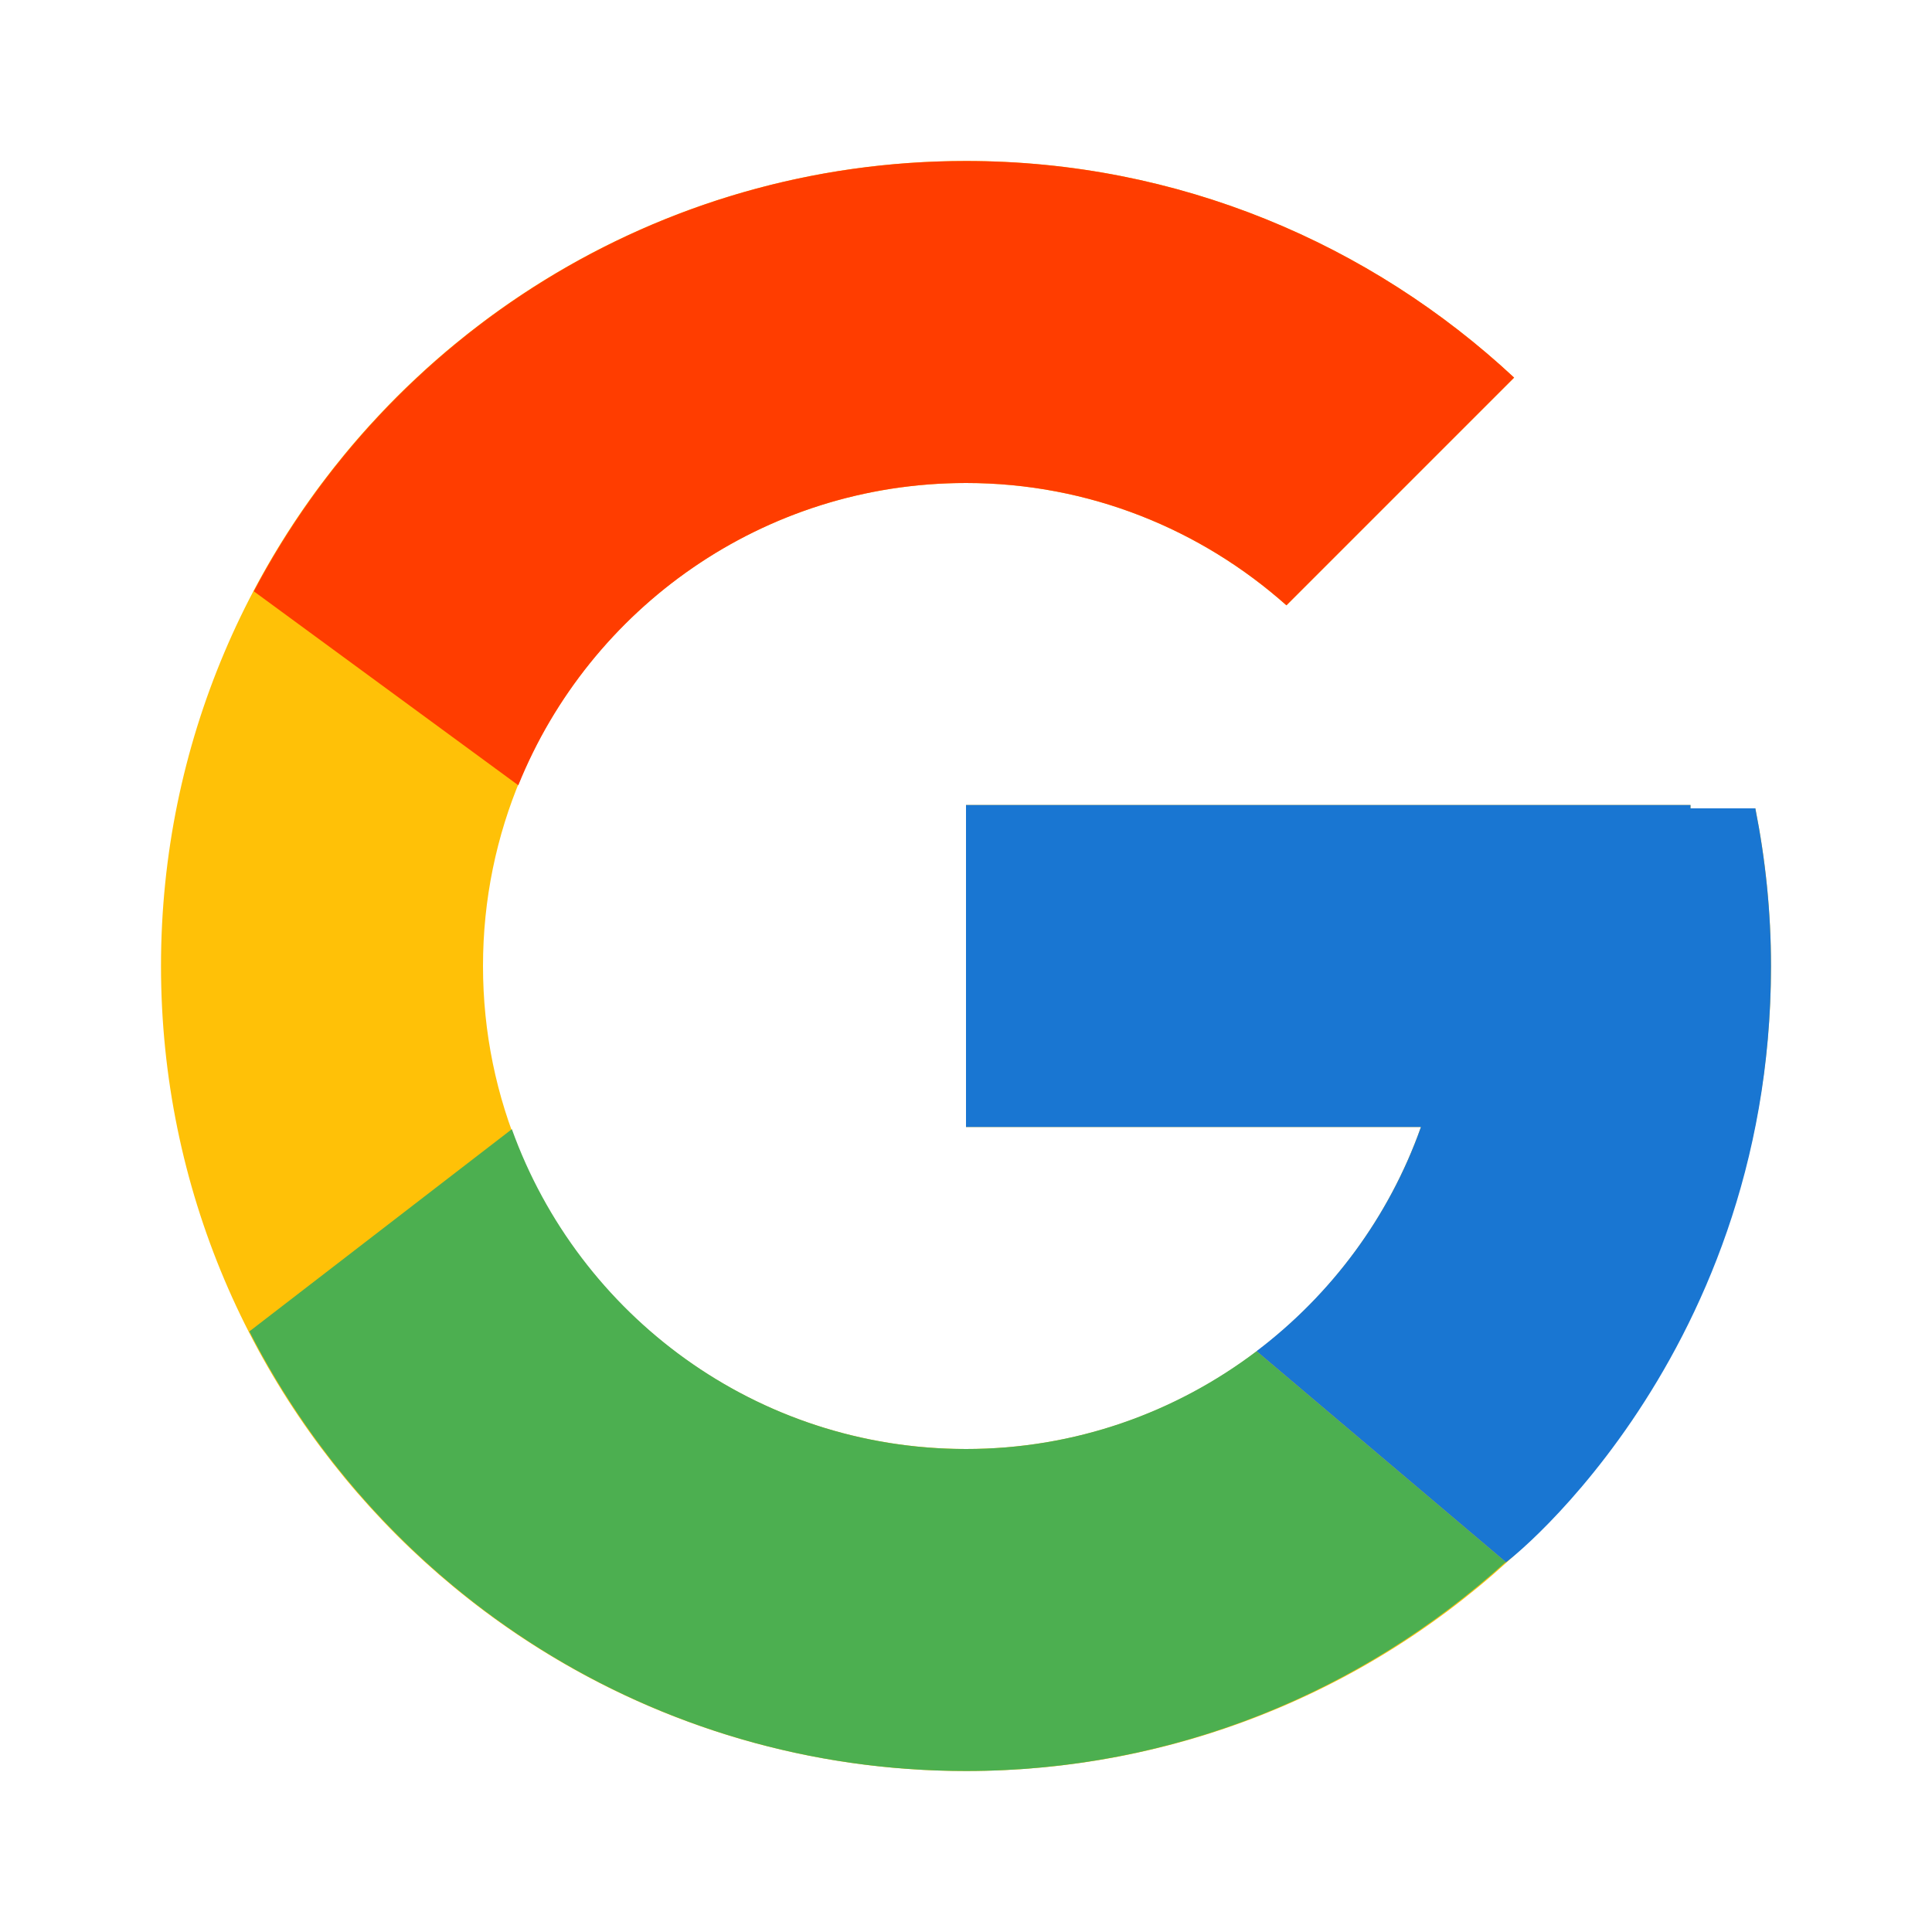
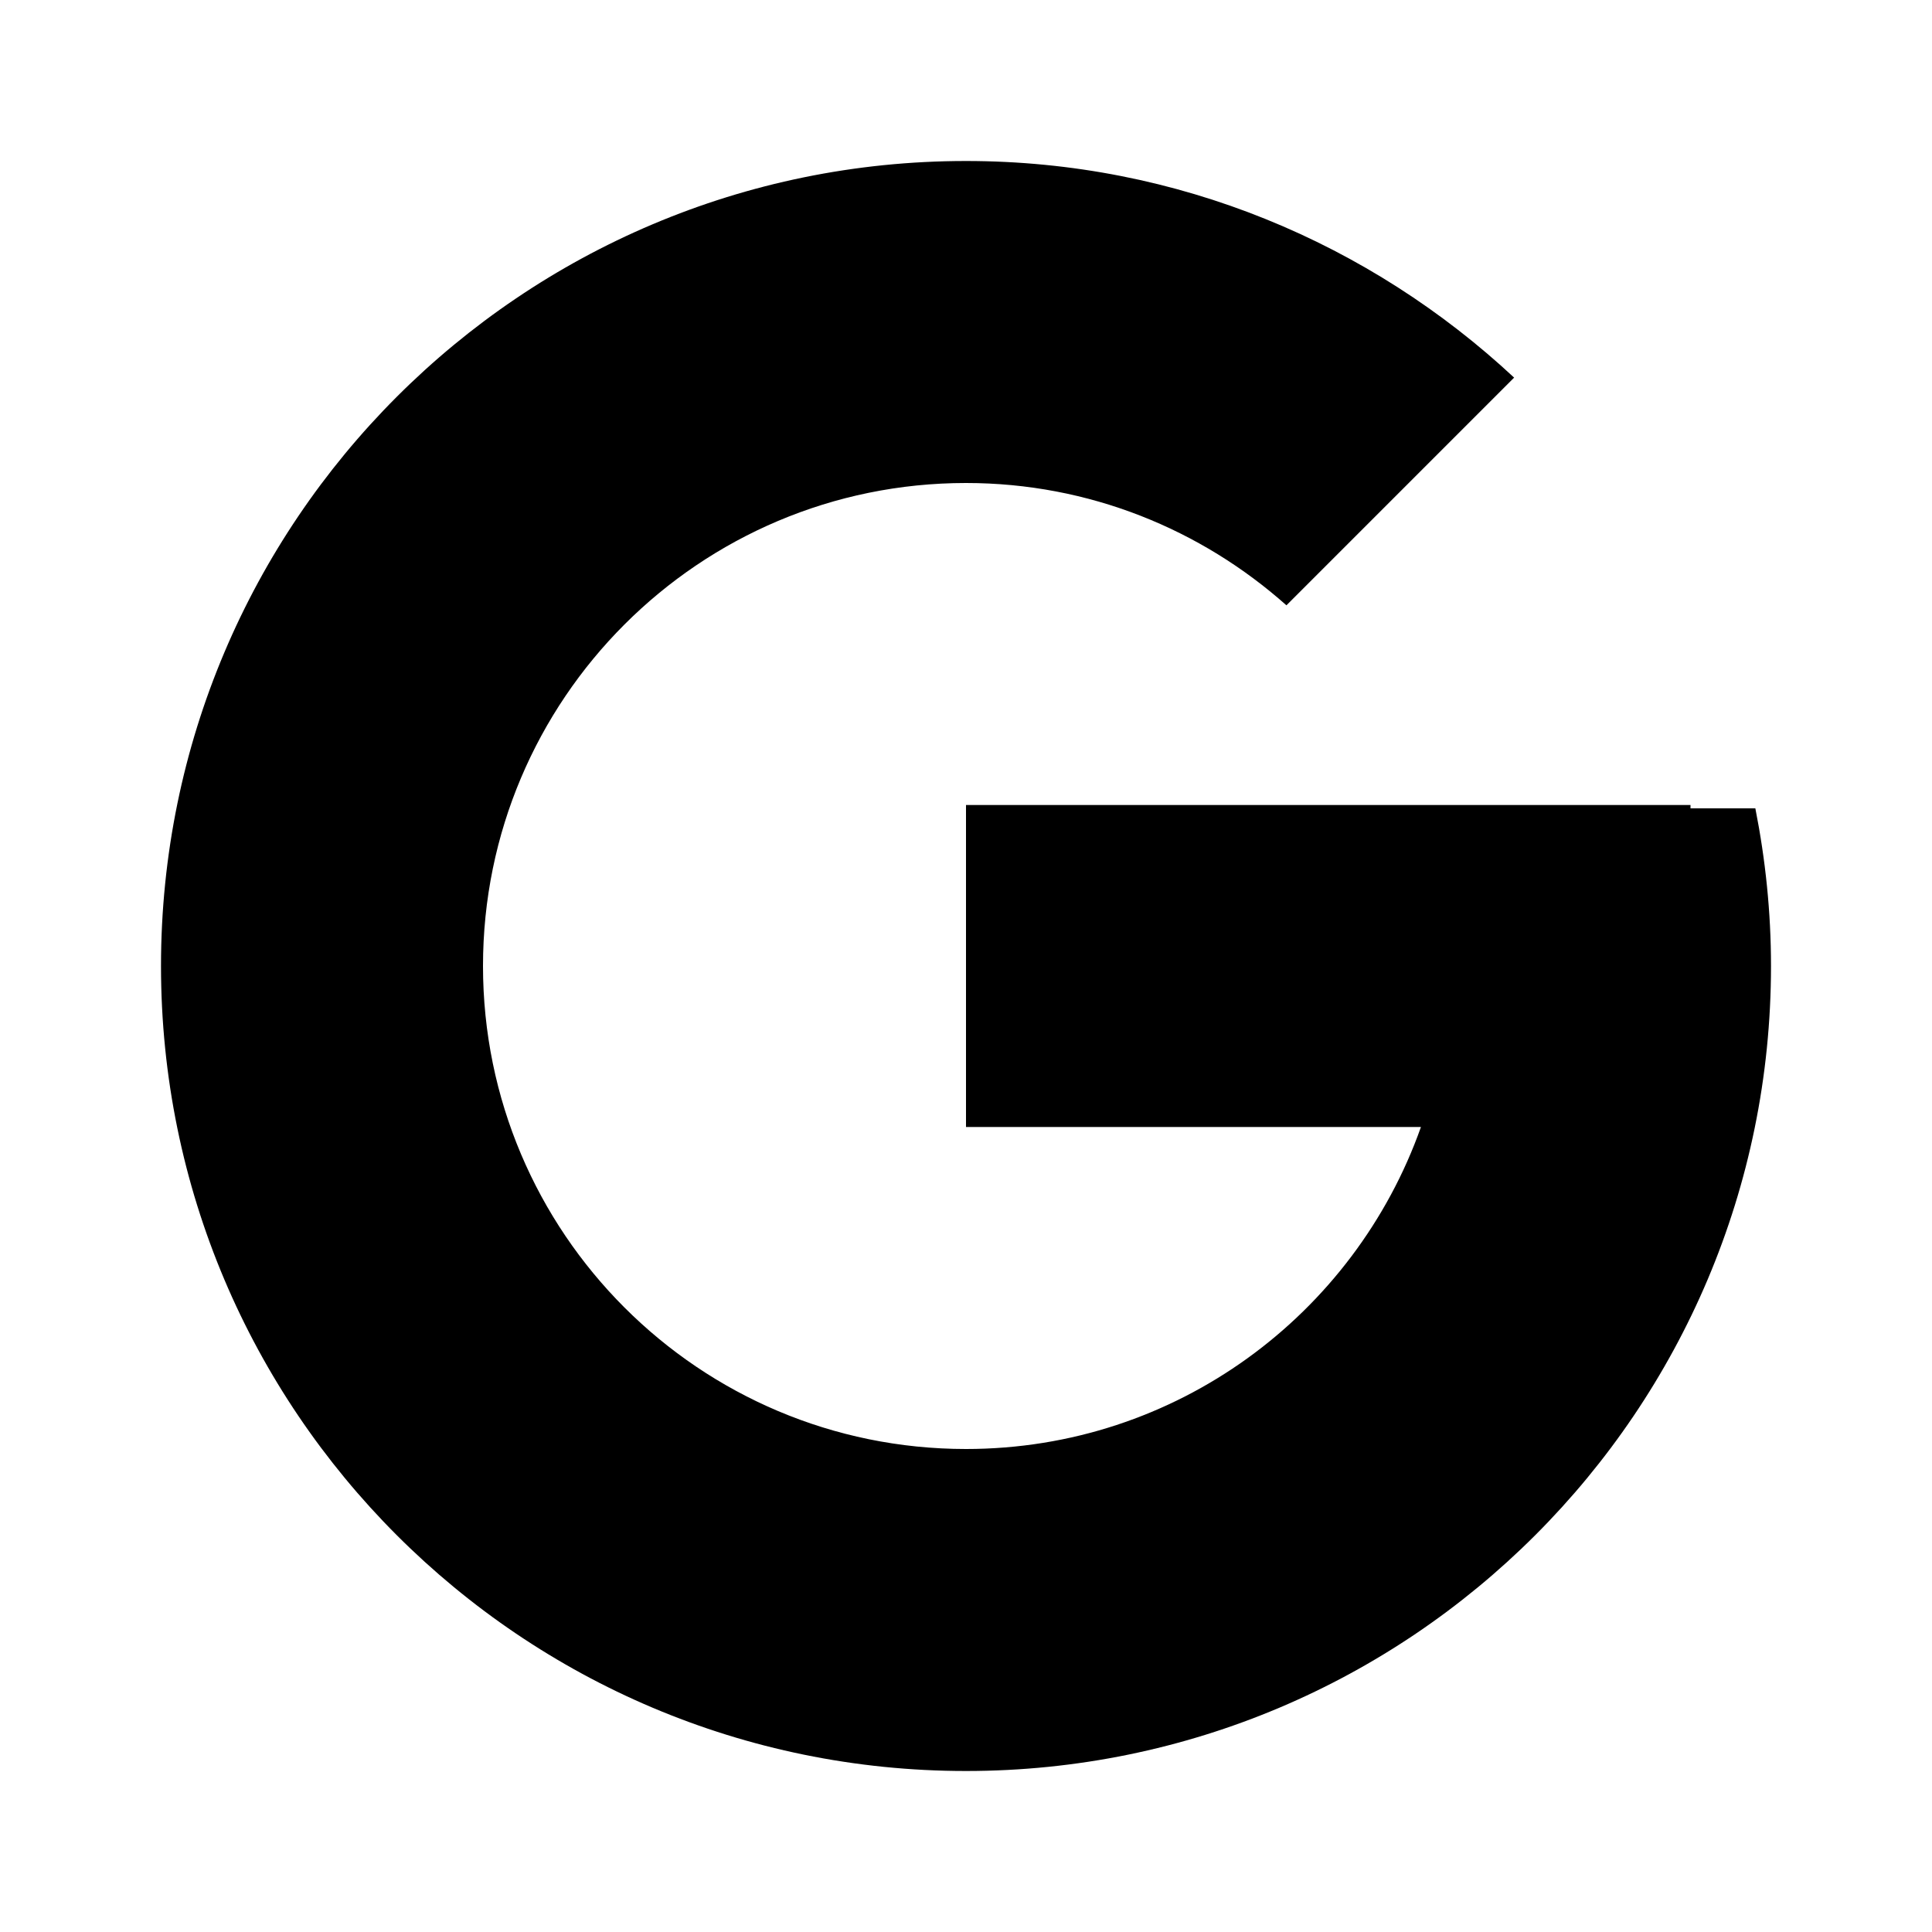
<svg xmlns="http://www.w3.org/2000/svg" viewBox="0 0 48 48" width="48px" height="48px">
-   <path fill="#FFC107" d="M43.611,20.083H42V20H24v8h11.303c-1.649,4.657-6.08,8-11.303,8c-6.627,0-12-5.373-12-12c0-6.627,5.373-12,12-12c3.059,0,5.842,1.154,7.961,3.039l5.657-5.657C34.046,6.053,29.268,4,24,4C12.955,4,4,12.955,4,24c0,11.045,8.955,20,20,20c11.045,0,20-8.955,20-20C44,22.659,43.862,21.35,43.611,20.083z" />
-   <path fill="#FF3D00" d="M6.306,14.691l6.571,4.819C14.655,15.108,18.961,12,24,12c3.059,0,5.842,1.154,7.961,3.039l5.657-5.657C34.046,6.053,29.268,4,24,4C16.318,4,9.656,8.337,6.306,14.691z" />
-   <path fill="#4CAF50" d="M24,44c5.166,0,9.86-1.977,13.409-5.192l-6.19-5.238C29.211,35.091,26.715,36,24,36c-5.202,0-9.619-3.317-11.283-7.946l-6.522,5.025C9.505,39.556,16.227,44,24,44z" />
-   <path fill="#1976D2" d="M43.611,20.083H42V20H24v8h11.303c-0.792,2.237-2.231,4.166-4.087,5.571c0.001-0.001,0.002-0.001,0.003-0.002l6.19,5.238C36.971,39.205,44,34,44,24C44,22.659,43.862,21.35,43.611,20.083z" />
+   <path fill="#000000" d="M43.611,20.083H42V20H24v8h11.303c-1.649,4.657-6.08,8-11.303,8c-6.627,0-12-5.373-12-12c0-6.627,5.373-12,12-12c3.059,0,5.842,1.154,7.961,3.039l5.657-5.657C34.046,6.053,29.268,4,24,4C12.955,4,4,12.955,4,24c0,11.045,8.955,20,20,20c11.045,0,20-8.955,20-20C44,22.659,43.862,21.35,43.611,20.083z" />
</svg>
